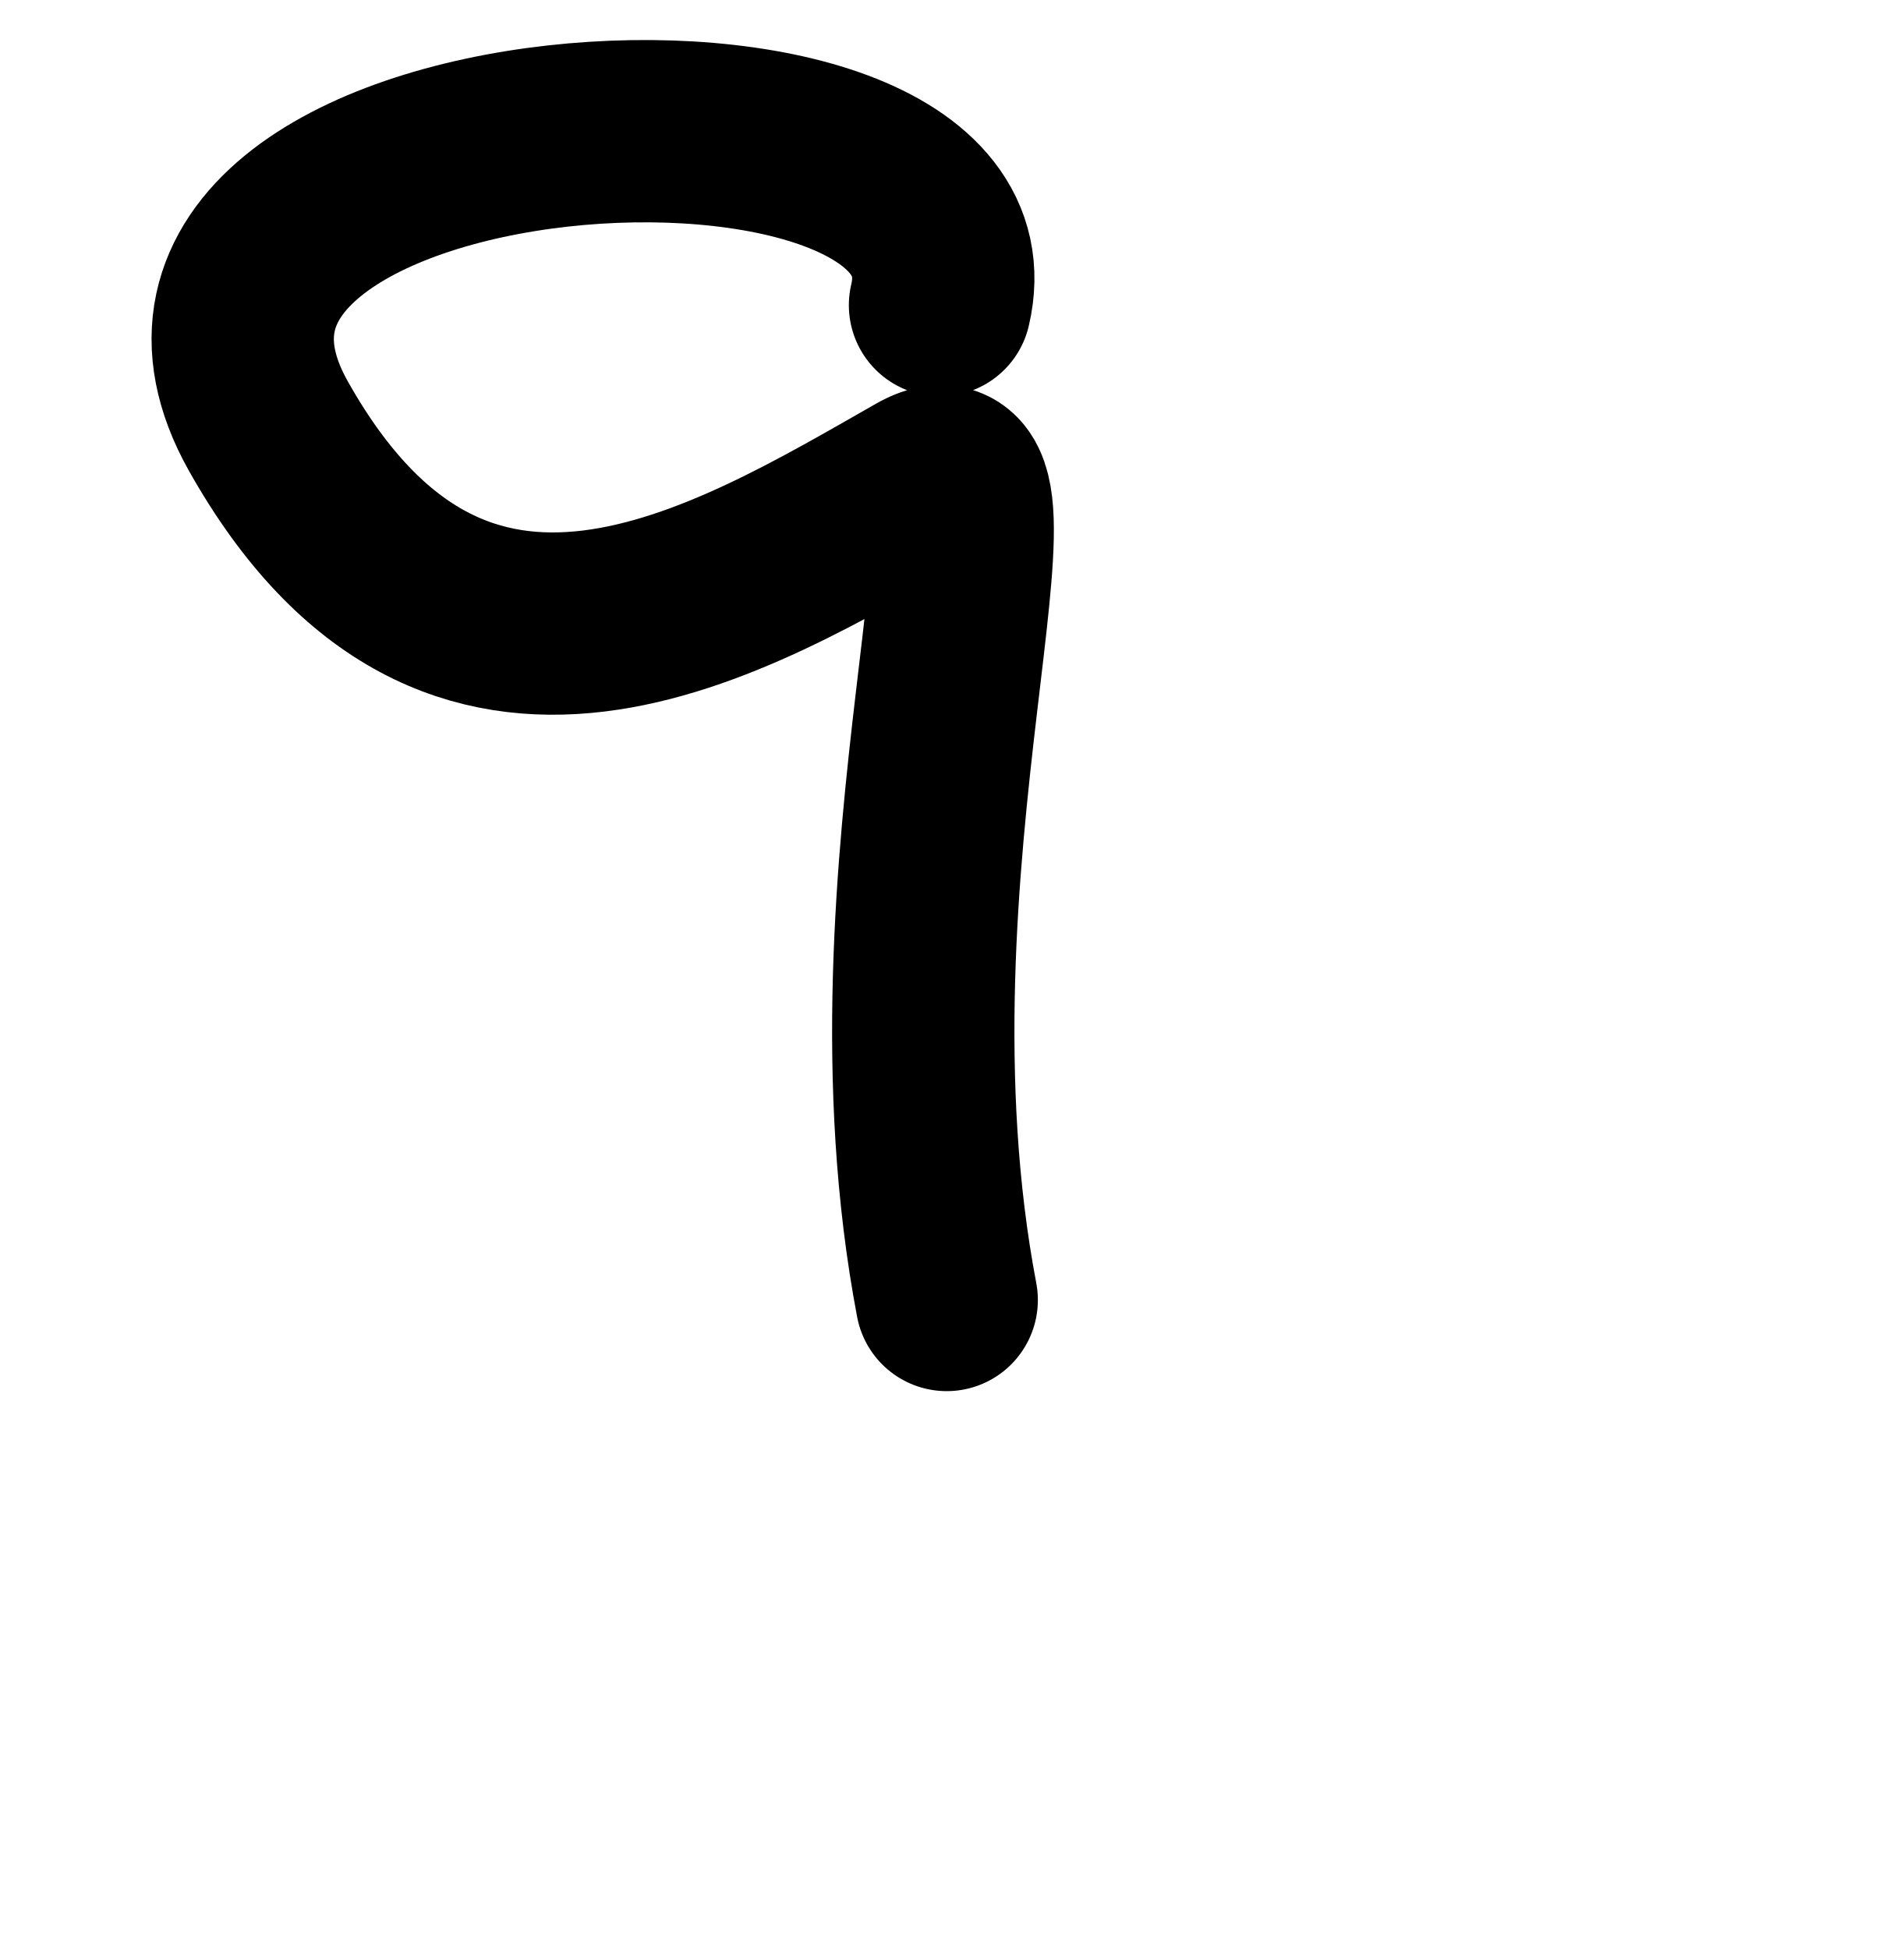
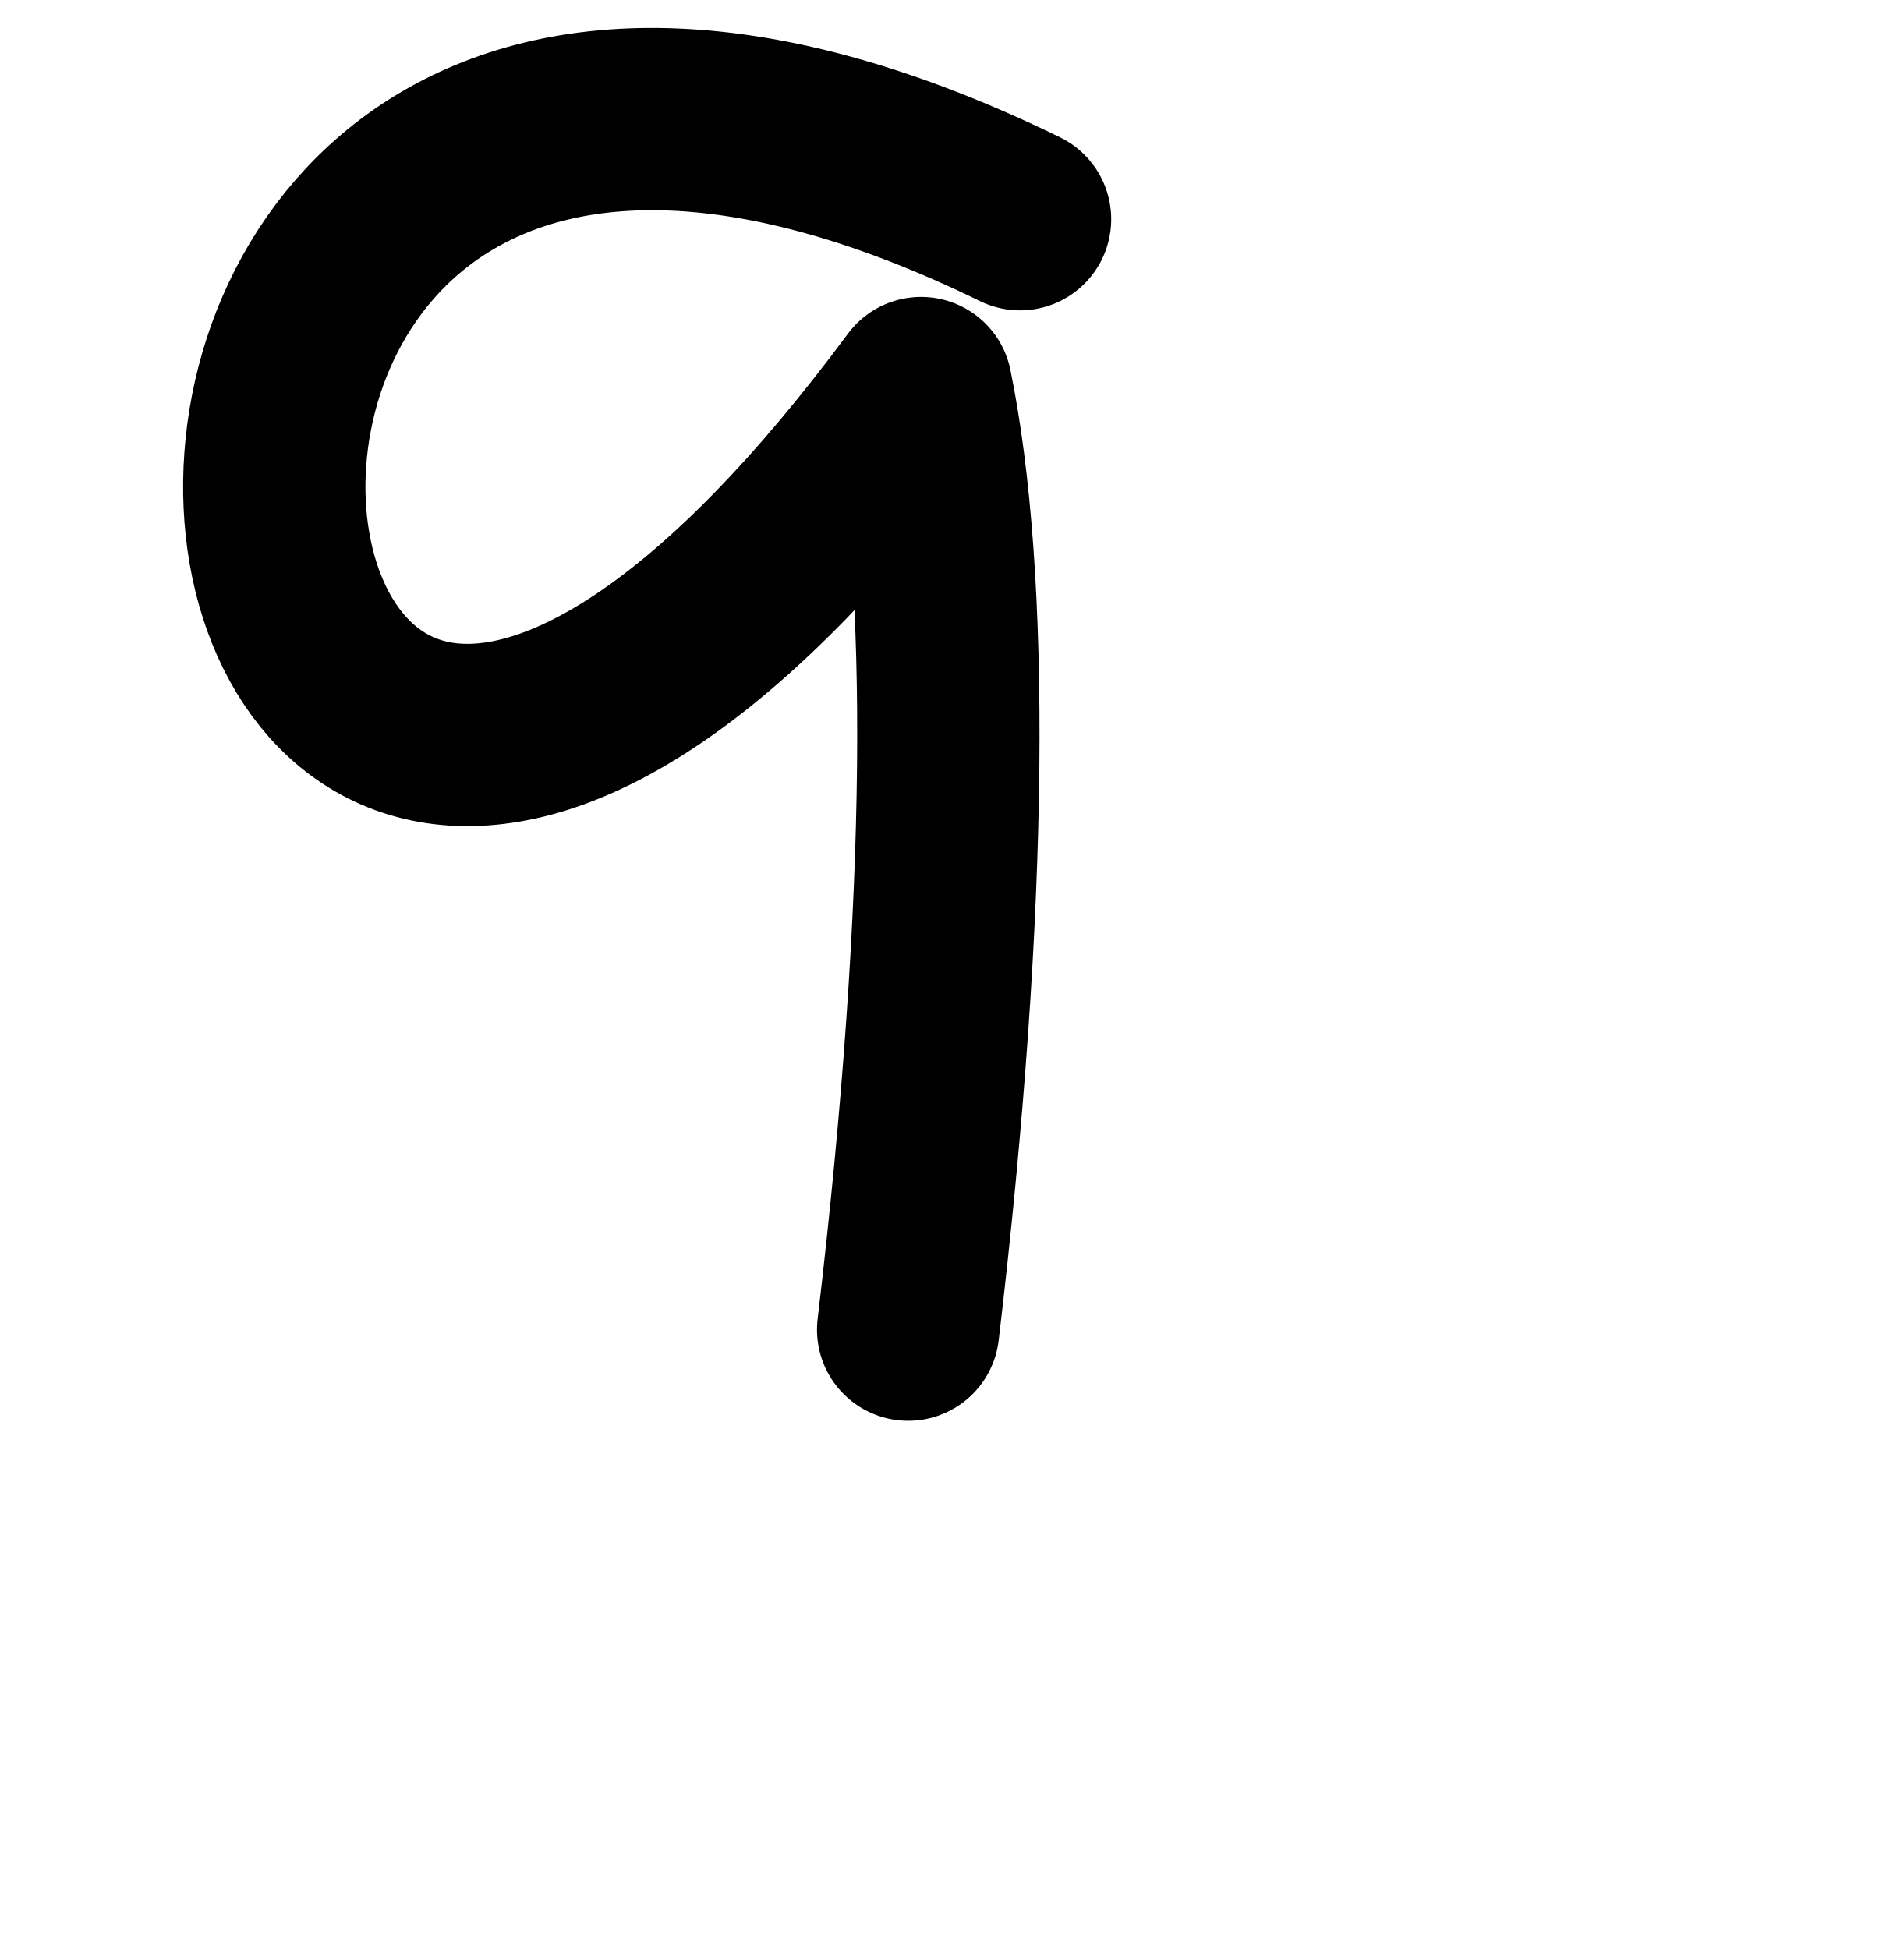
<svg xmlns="http://www.w3.org/2000/svg" width="2000" height="2048" id="svg2992" version="1.1">
  <defs id="defs5498" />
  <g id="layer1" transform="translate(0,1048)">
-     <path style="fill:none;fill-rule:evenodd;stroke:#000000;stroke-width:191.556;stroke-linecap:round;stroke-linejoin:round;stroke-miterlimit:4;stroke-dasharray:none;stroke-opacity:1" d="M 987.64,-727.308 C 1056,-1016 82.628,-954.86 281.976,-600.254 480,-248 766.911,-426.184 967.766,-540.54 c 122.448,-69.716 -60.468,399.425 26.909,858.564" id="path10969" />
+     <path style="fill:none;fill-rule:evenodd;stroke:#000000;stroke-width:191.556;stroke-linecap:round;stroke-linejoin:round;stroke-miterlimit:4;stroke-dasharray:none;stroke-opacity:1" d="M 1071.745,-817.644 C -54.23,-1367.575 144,472 967.766,-640.22 1008,-443.68 1008,-104 954.18,349.174" id="path10969" />
  </g>
</svg>
